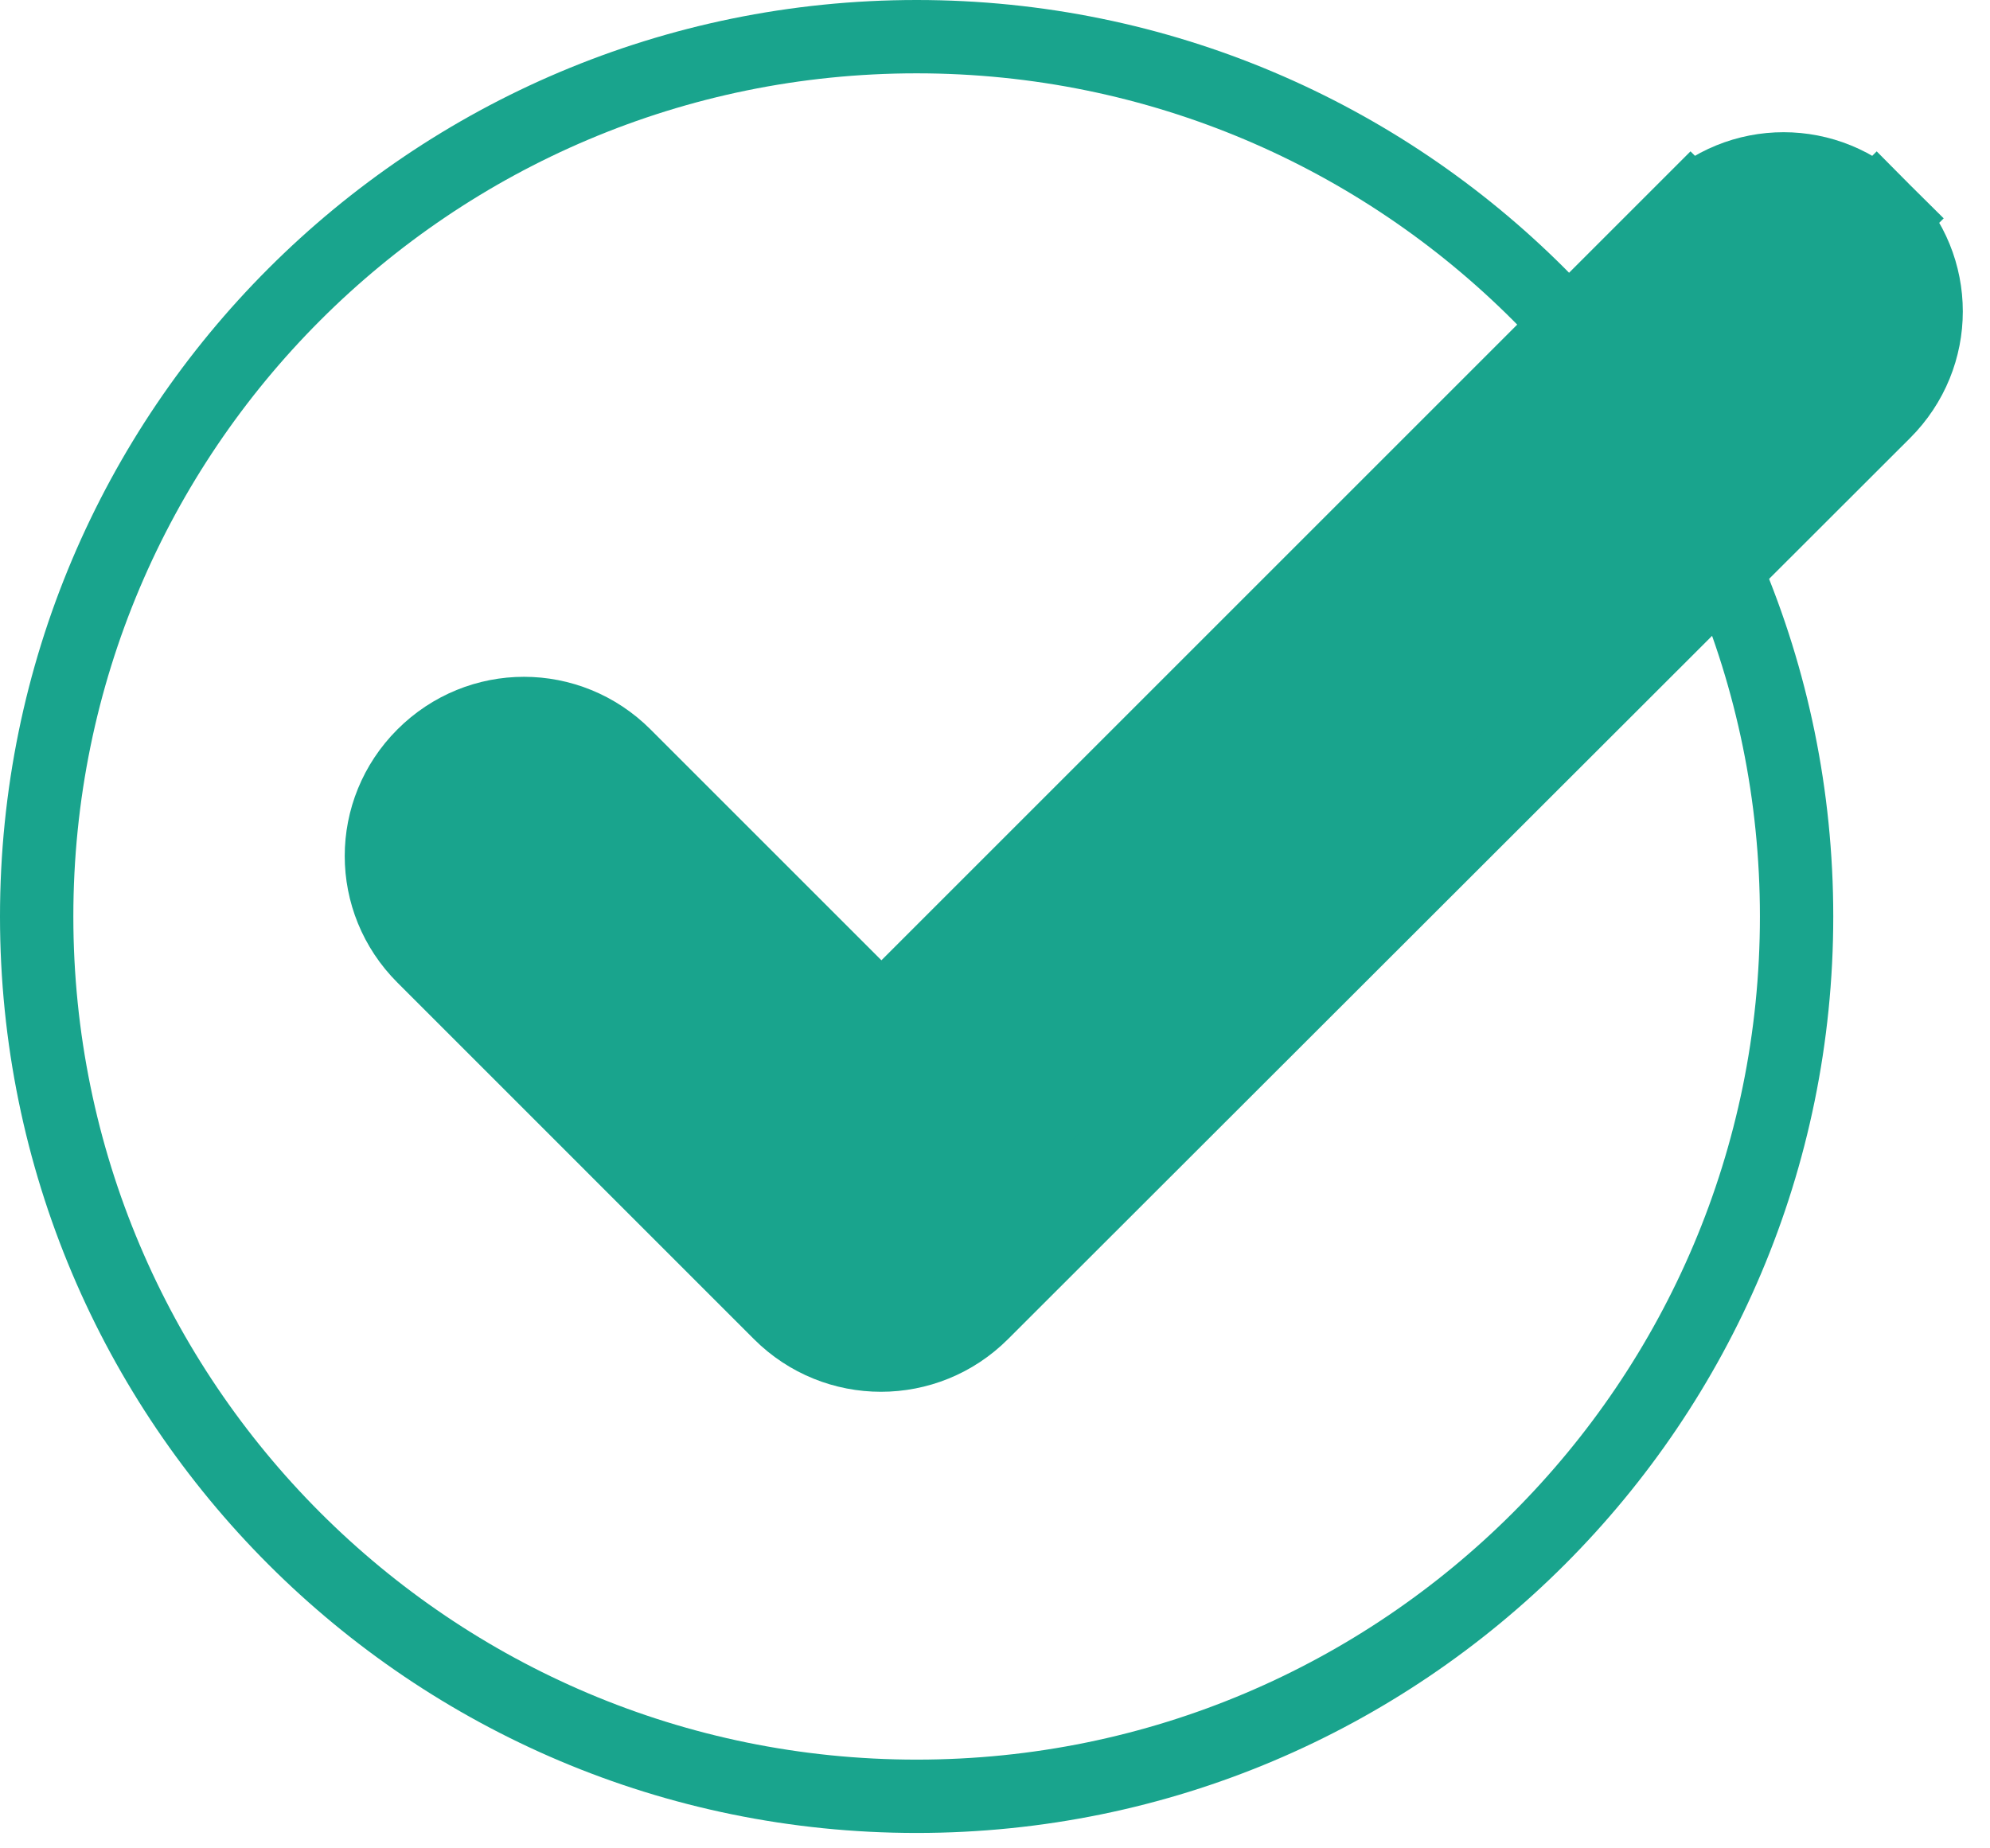
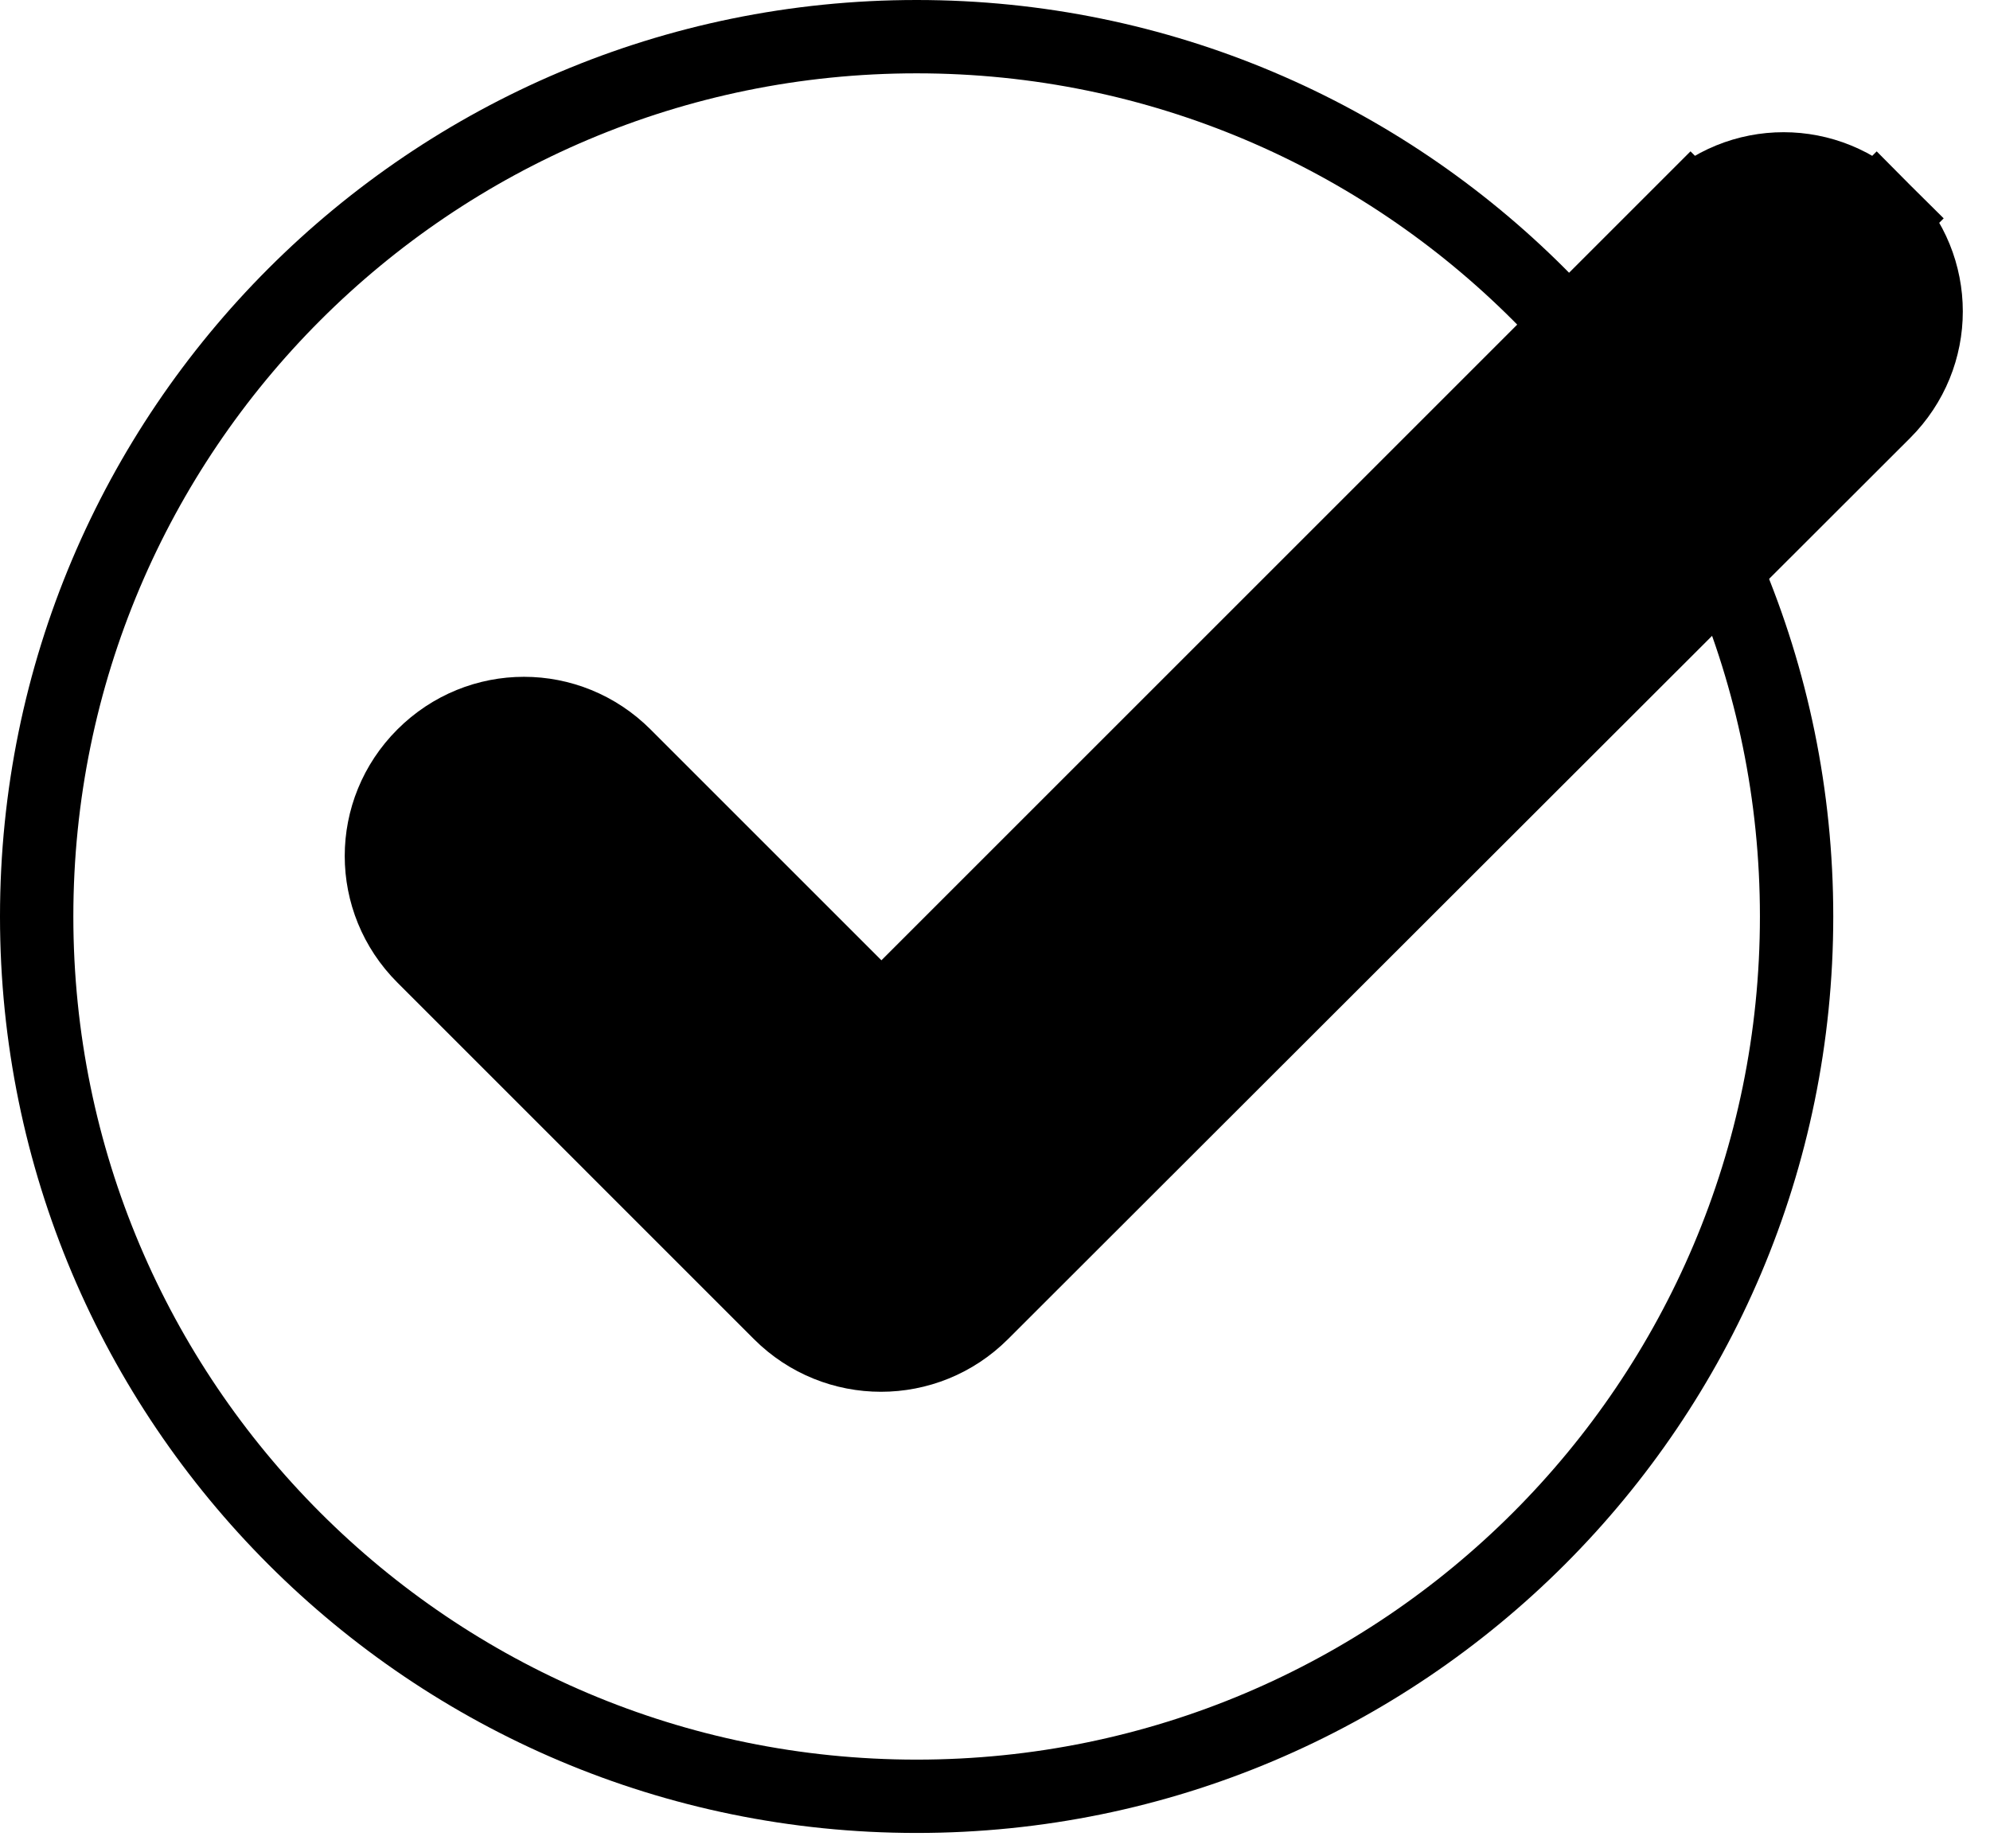
<svg xmlns="http://www.w3.org/2000/svg" width="42" height="39" viewBox="0 0 42 39" fill="none">
  <g id="Group 10">
    <g id="All">
-       <rect id="Rectangle 1" x="0.774" y="0.774" width="37.144" height="37.144" rx="18.572" stroke="#19a48d" stroke-width="1.548" />
+       <rect id="Rectangle 1" x="0.774" y="0.774" width="37.144" height="37.144" rx="18.572" stroke="#000" stroke-width="1.548" />
    </g>
    <g id="ð¦ icon &quot;done&quot;">
-       <path id="Vector" d="M39.607 8.539L39.608 8.538C40.699 7.447 40.699 5.7 39.608 4.609L38.9 5.316L39.608 4.609C38.517 3.518 36.77 3.518 35.679 4.609L36.386 5.316L35.679 4.609L18.603 21.685L13.023 16.105C11.932 15.014 10.185 15.014 9.094 16.105C8.003 17.196 8.003 18.943 9.094 20.034L16.62 27.561C17.711 28.652 19.476 28.652 20.567 27.561L39.607 8.539Z" fill="#19a48d" stroke="#19a48d" stroke-width="2" />
+       <path id="Vector" d="M39.607 8.539L39.608 8.538C40.699 7.447 40.699 5.7 39.608 4.609L38.9 5.316L39.608 4.609C38.517 3.518 36.77 3.518 35.679 4.609L36.386 5.316L35.679 4.609L18.603 21.685L13.023 16.105C11.932 15.014 10.185 15.014 9.094 16.105C8.003 17.196 8.003 18.943 9.094 20.034L16.62 27.561C17.711 28.652 19.476 28.652 20.567 27.561L39.607 8.539Z" fill="#000" stroke="#000" stroke-width="2" />
    </g>
  </g>
</svg>
